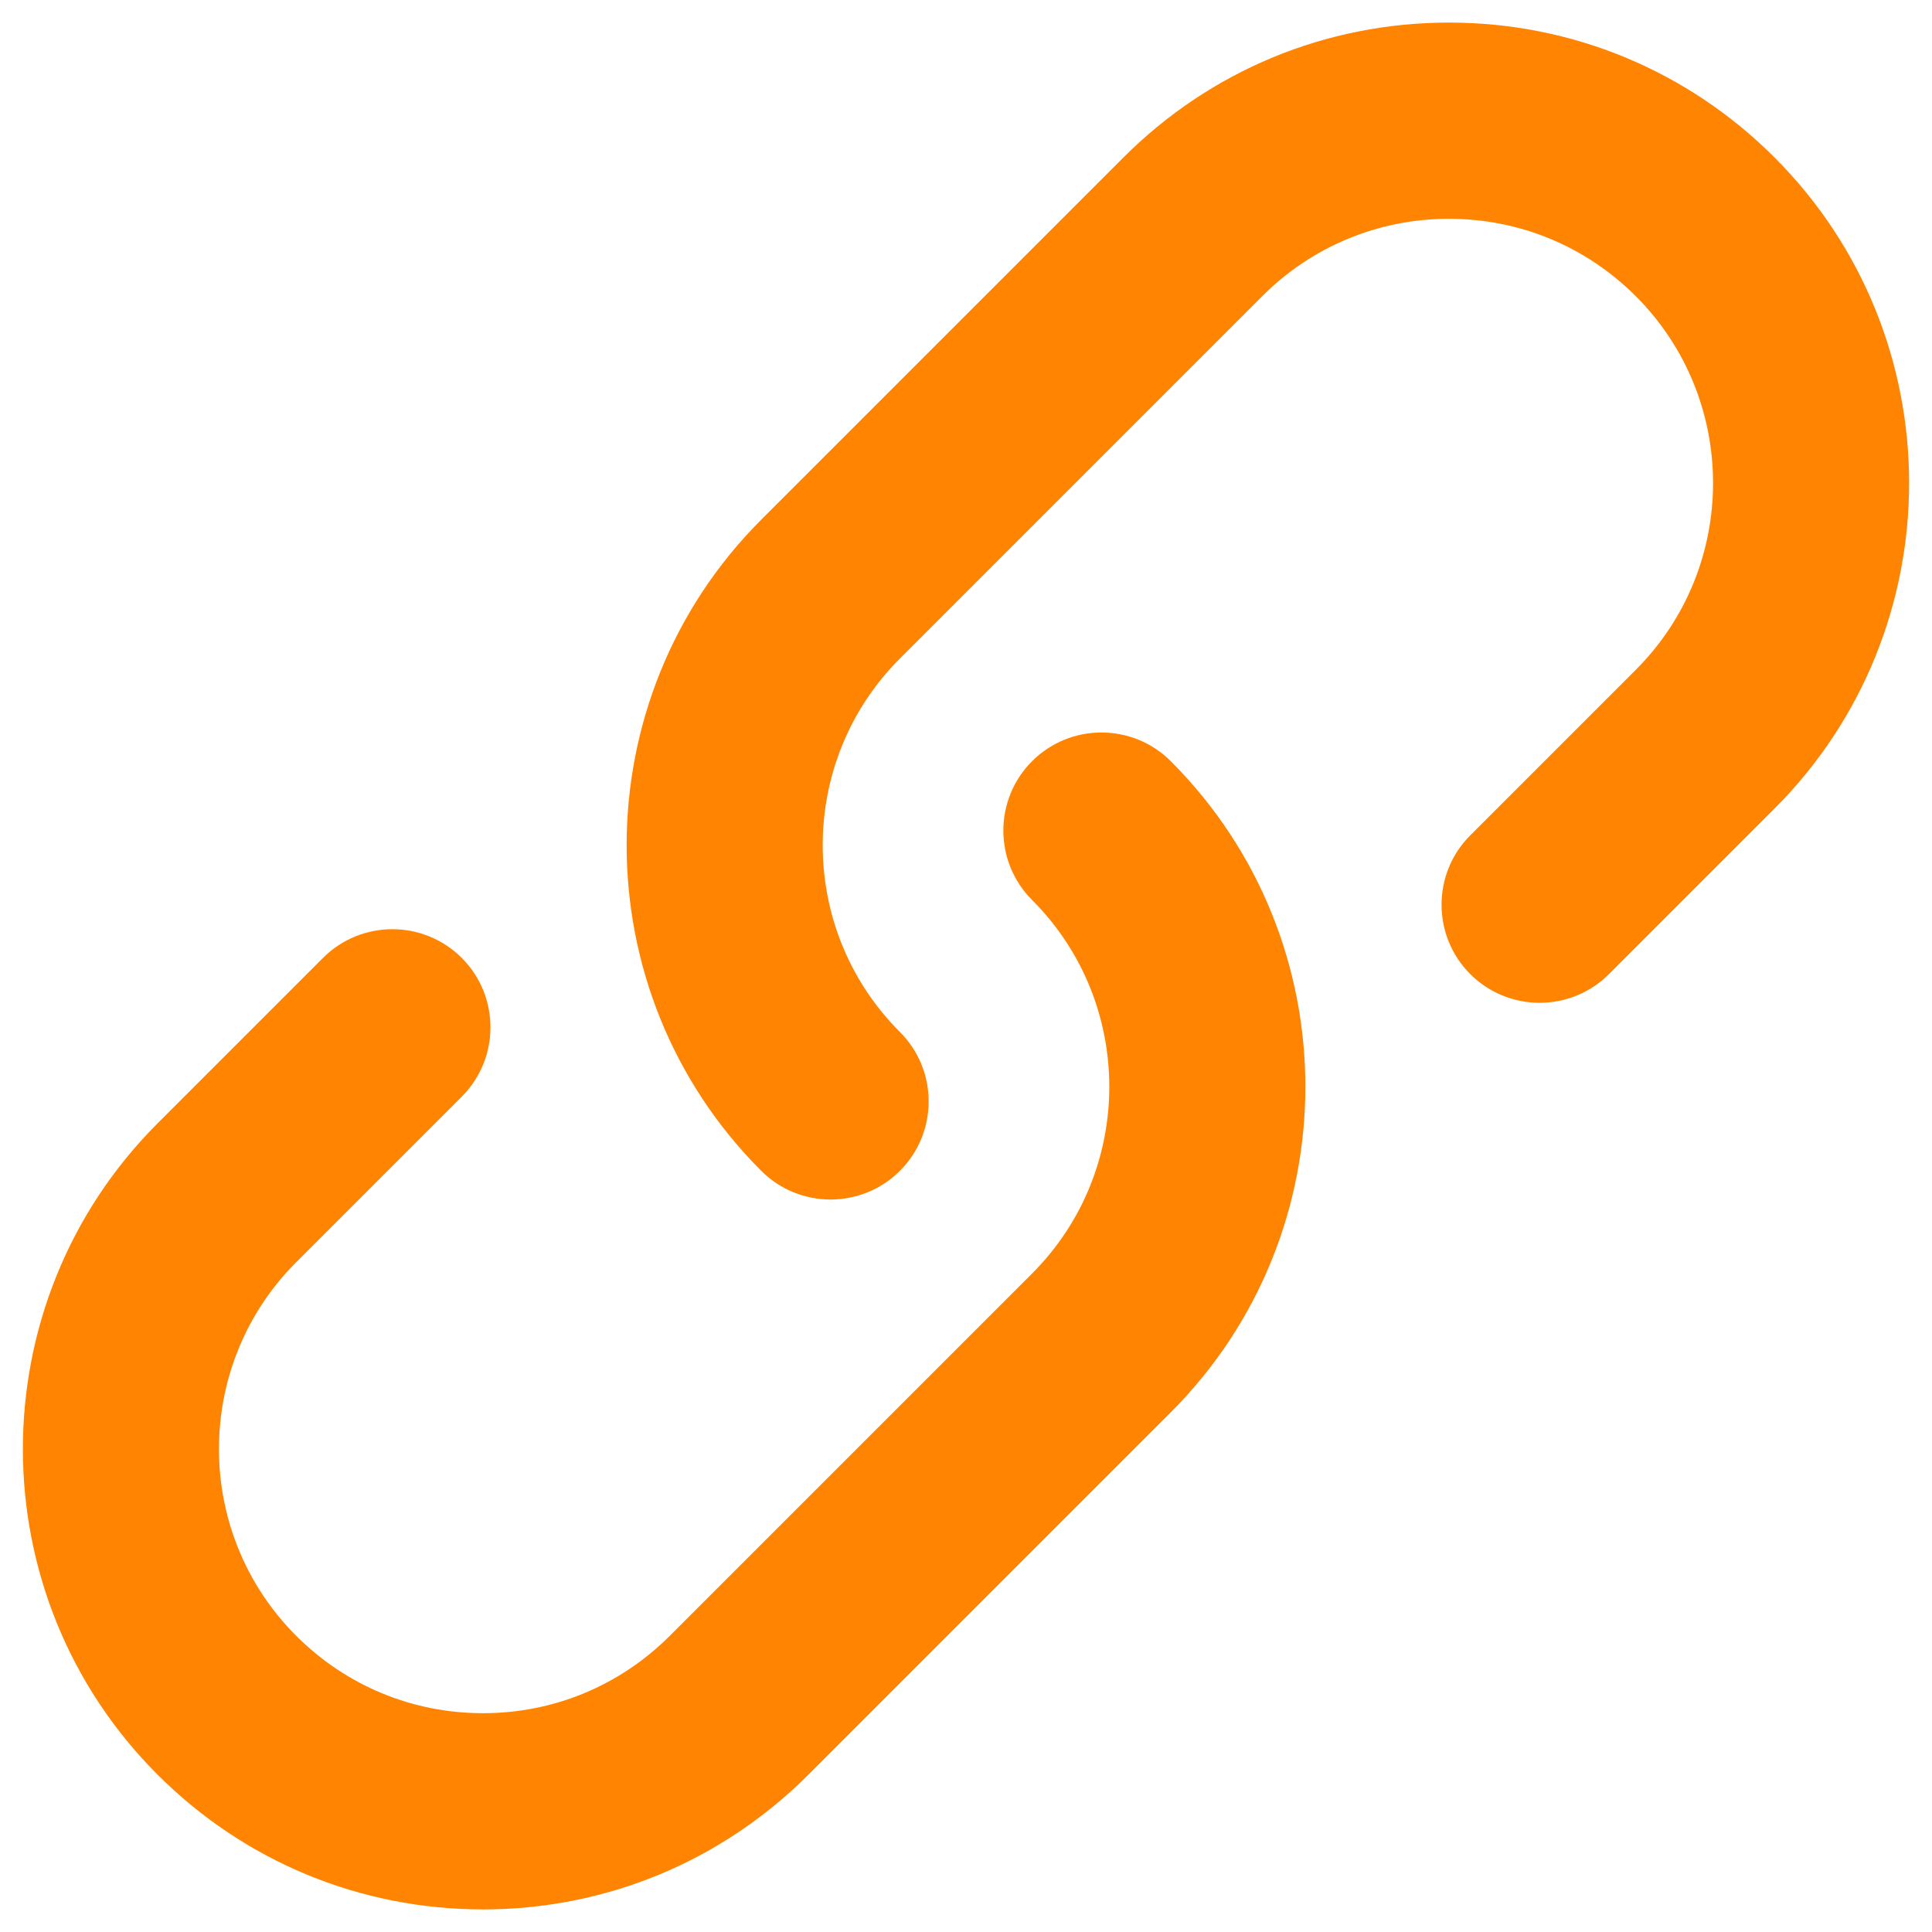
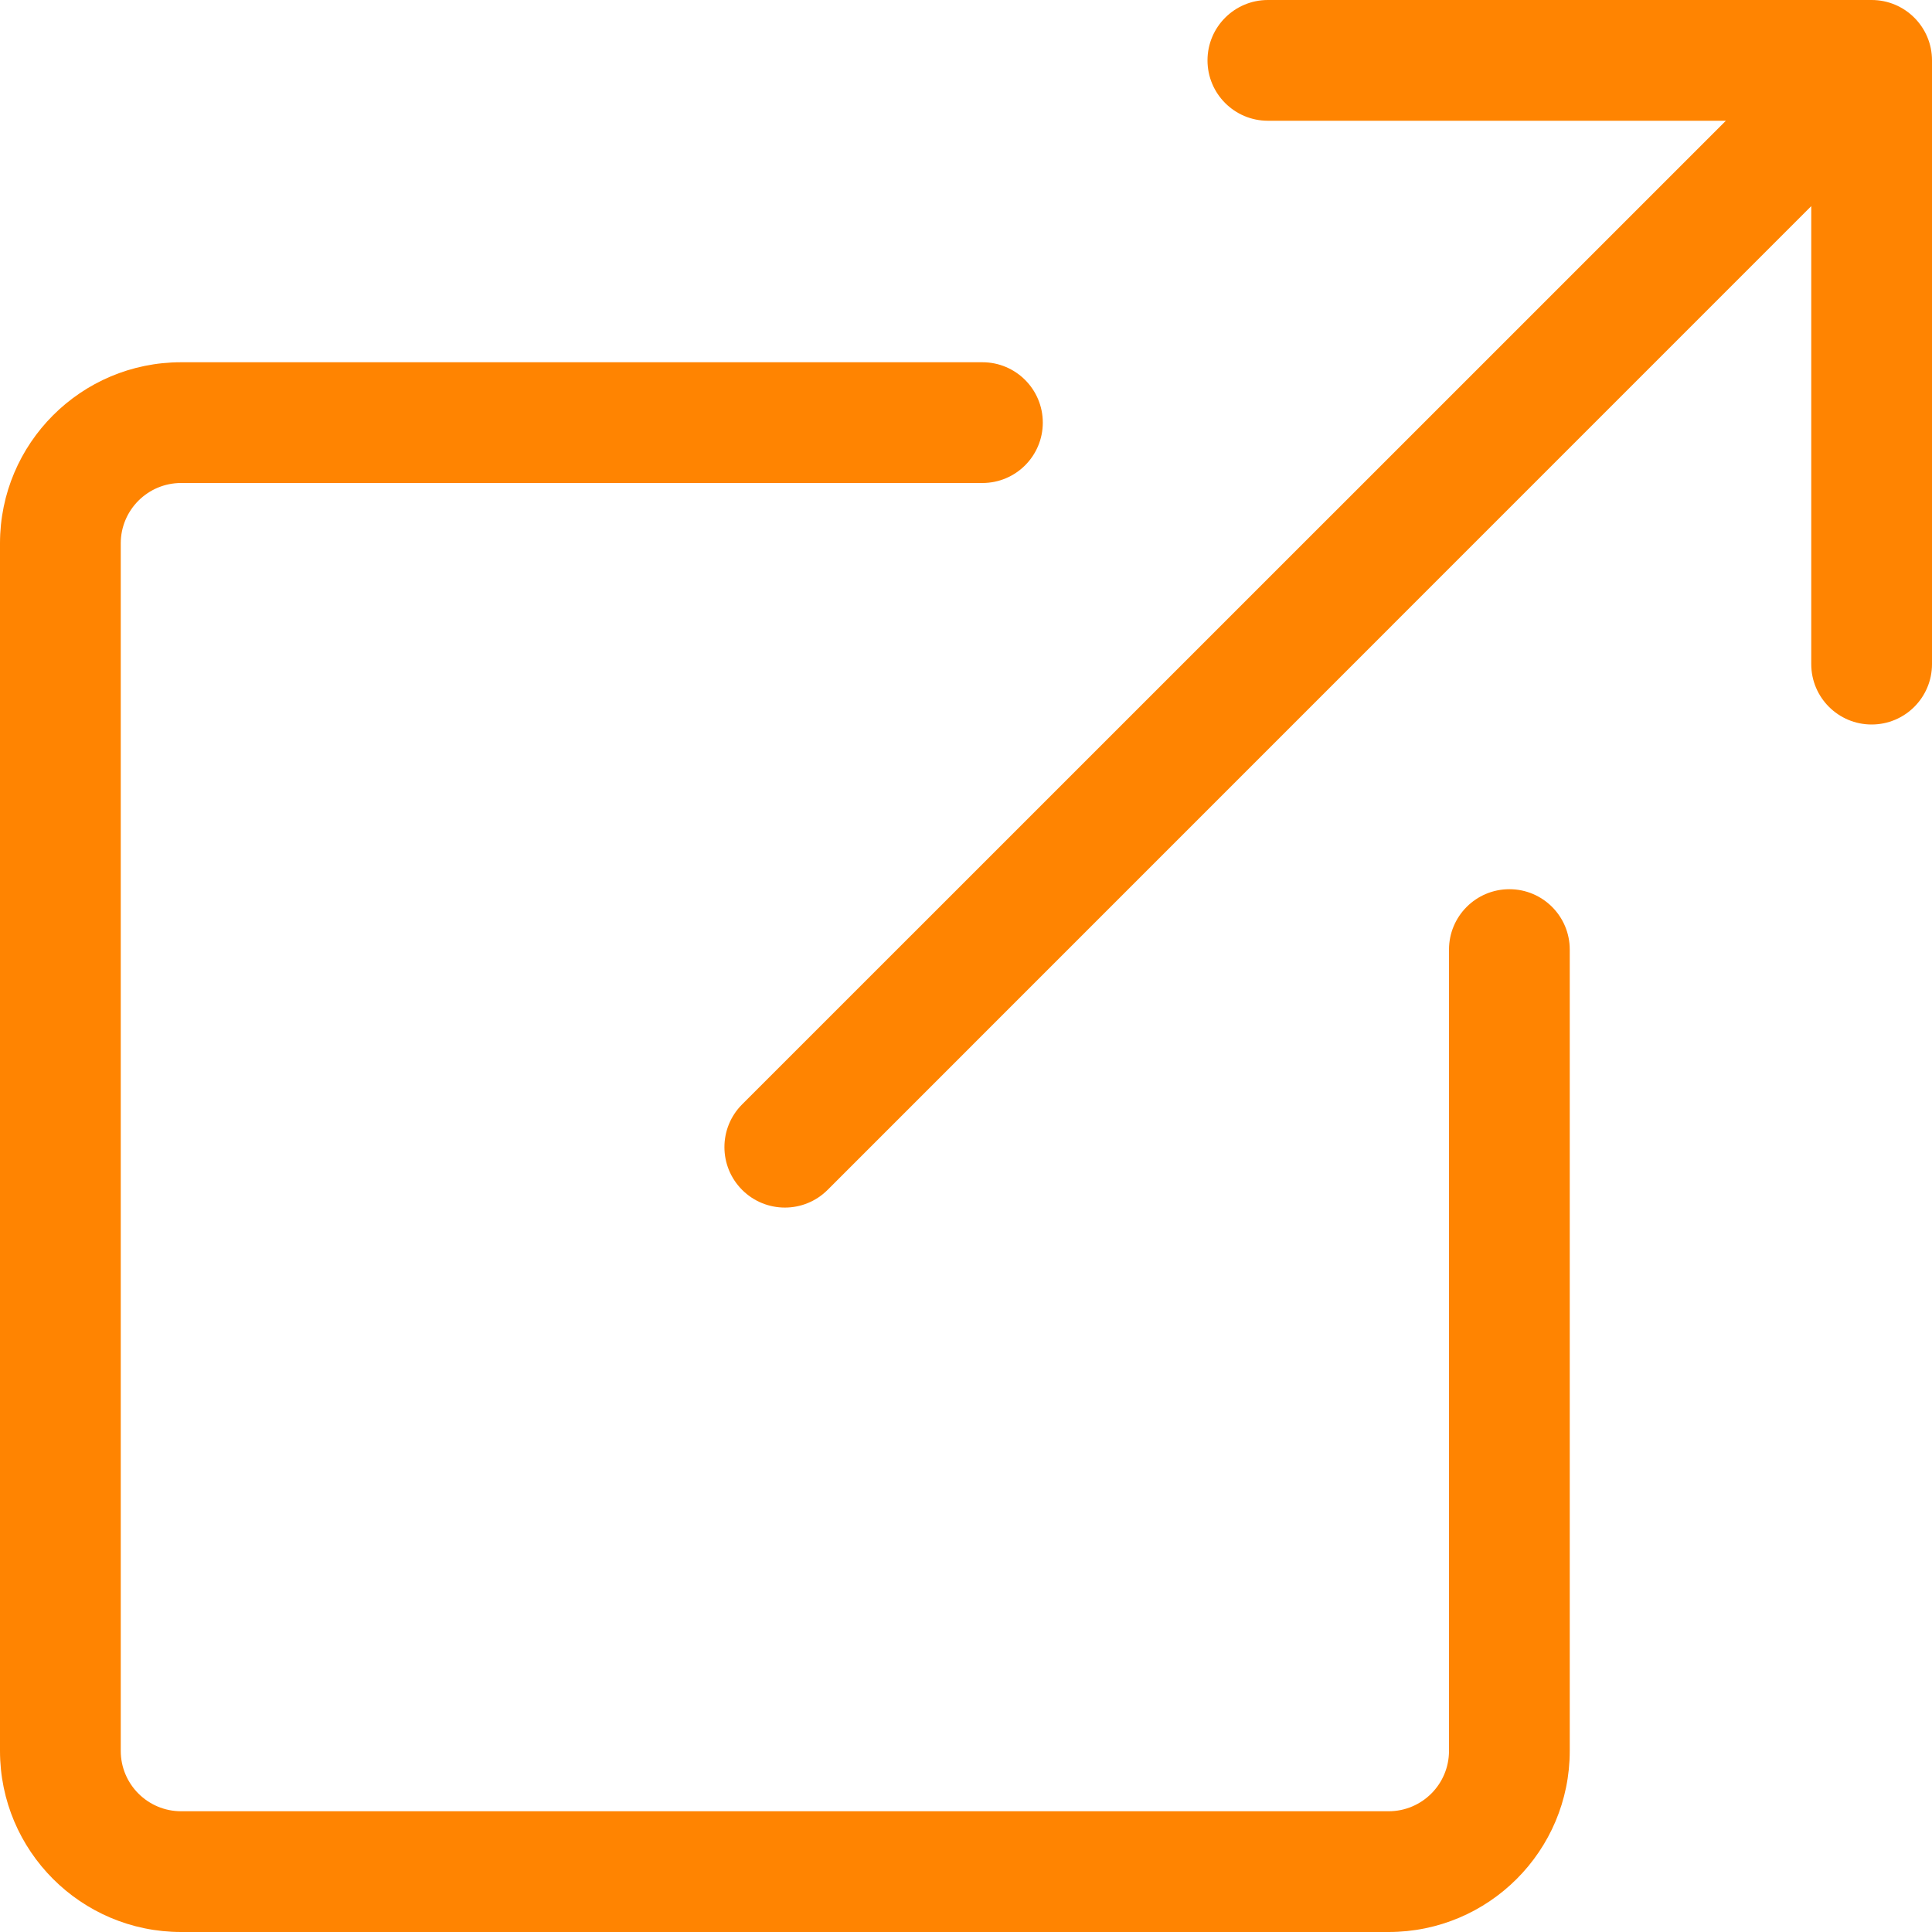
- <svg xmlns="http://www.w3.org/2000/svg" version="1.1" width="26" height="26" viewBox="0 0 16 16">
-   <path fill="#ff8401" d="M6.879 9.934c-0.208 0-0.416-0.079-0.575-0.238-1.486-1.486-1.486-3.905 0-5.392l3-3c0.72-0.72 1.678-1.117 2.696-1.117s1.976 0.397 2.696 1.117c1.486 1.487 1.486 3.905 0 5.392l-1.371 1.371c-0.317 0.317-0.832 0.317-1.149 0s-0.317-0.832 0-1.149l1.371-1.371c0.853-0.853 0.853-2.241 0-3.094-0.413-0.413-0.963-0.641-1.547-0.641s-1.134 0.228-1.547 0.641l-3 3c-0.853 0.853-0.853 2.241 0 3.094 0.317 0.317 0.317 0.832 0 1.149-0.159 0.159-0.367 0.238-0.575 0.238z" />
-   <path fill="#ff8401" d="M4 15.813c-1.018 0-1.976-0.397-2.696-1.117-1.486-1.486-1.486-3.905 0-5.392l1.371-1.371c0.317-0.317 0.832-0.317 1.149 0s0.317 0.832 0 1.149l-1.371 1.371c-0.853 0.853-0.853 2.241 0 3.094 0.413 0.413 0.962 0.641 1.547 0.641s1.134-0.228 1.547-0.641l3-3c0.853-0.853 0.853-2.241 0-3.094-0.317-0.317-0.317-0.832 0-1.149s0.832-0.317 1.149 0c1.486 1.486 1.486 3.905 0 5.392l-3 3c-0.72 0.72-1.678 1.117-2.696 1.117z" />
+ <svg xmlns="http://www.w3.org/2000/svg" width="30" height="30" fill="#ff8401" class="bi bi-box-arrow-up-right" viewBox="0 0 16 16">
+   <path fill-rule="evenodd" d="M8.636 3.5a.5.5 0 0 0-.5-.5H1.5A1.5 1.5 0 0 0 0 4.5v10A1.5 1.5 0 0 0 1.5 16h10a1.5 1.5 0 0 0 1.5-1.5V7.864a.5.5 0 0 0-1 0V14.5a.5.5 0 0 1-.5.5h-10a.5.5 0 0 1-.5-.5v-10a.5.5 0 0 1 .5-.5h6.636a.5.5 0 0 0 .5-.5z" />
+   <path fill-rule="evenodd" d="M16 .5a.5.5 0 0 0-.5-.5h-5a.5.5 0 0 0 0 1h3.793L6.146 9.146a.5.5 0 1 0 .708.708L15 1.707V5.5a.5.5 0 0 0 1 0v-5z" />
</svg>
